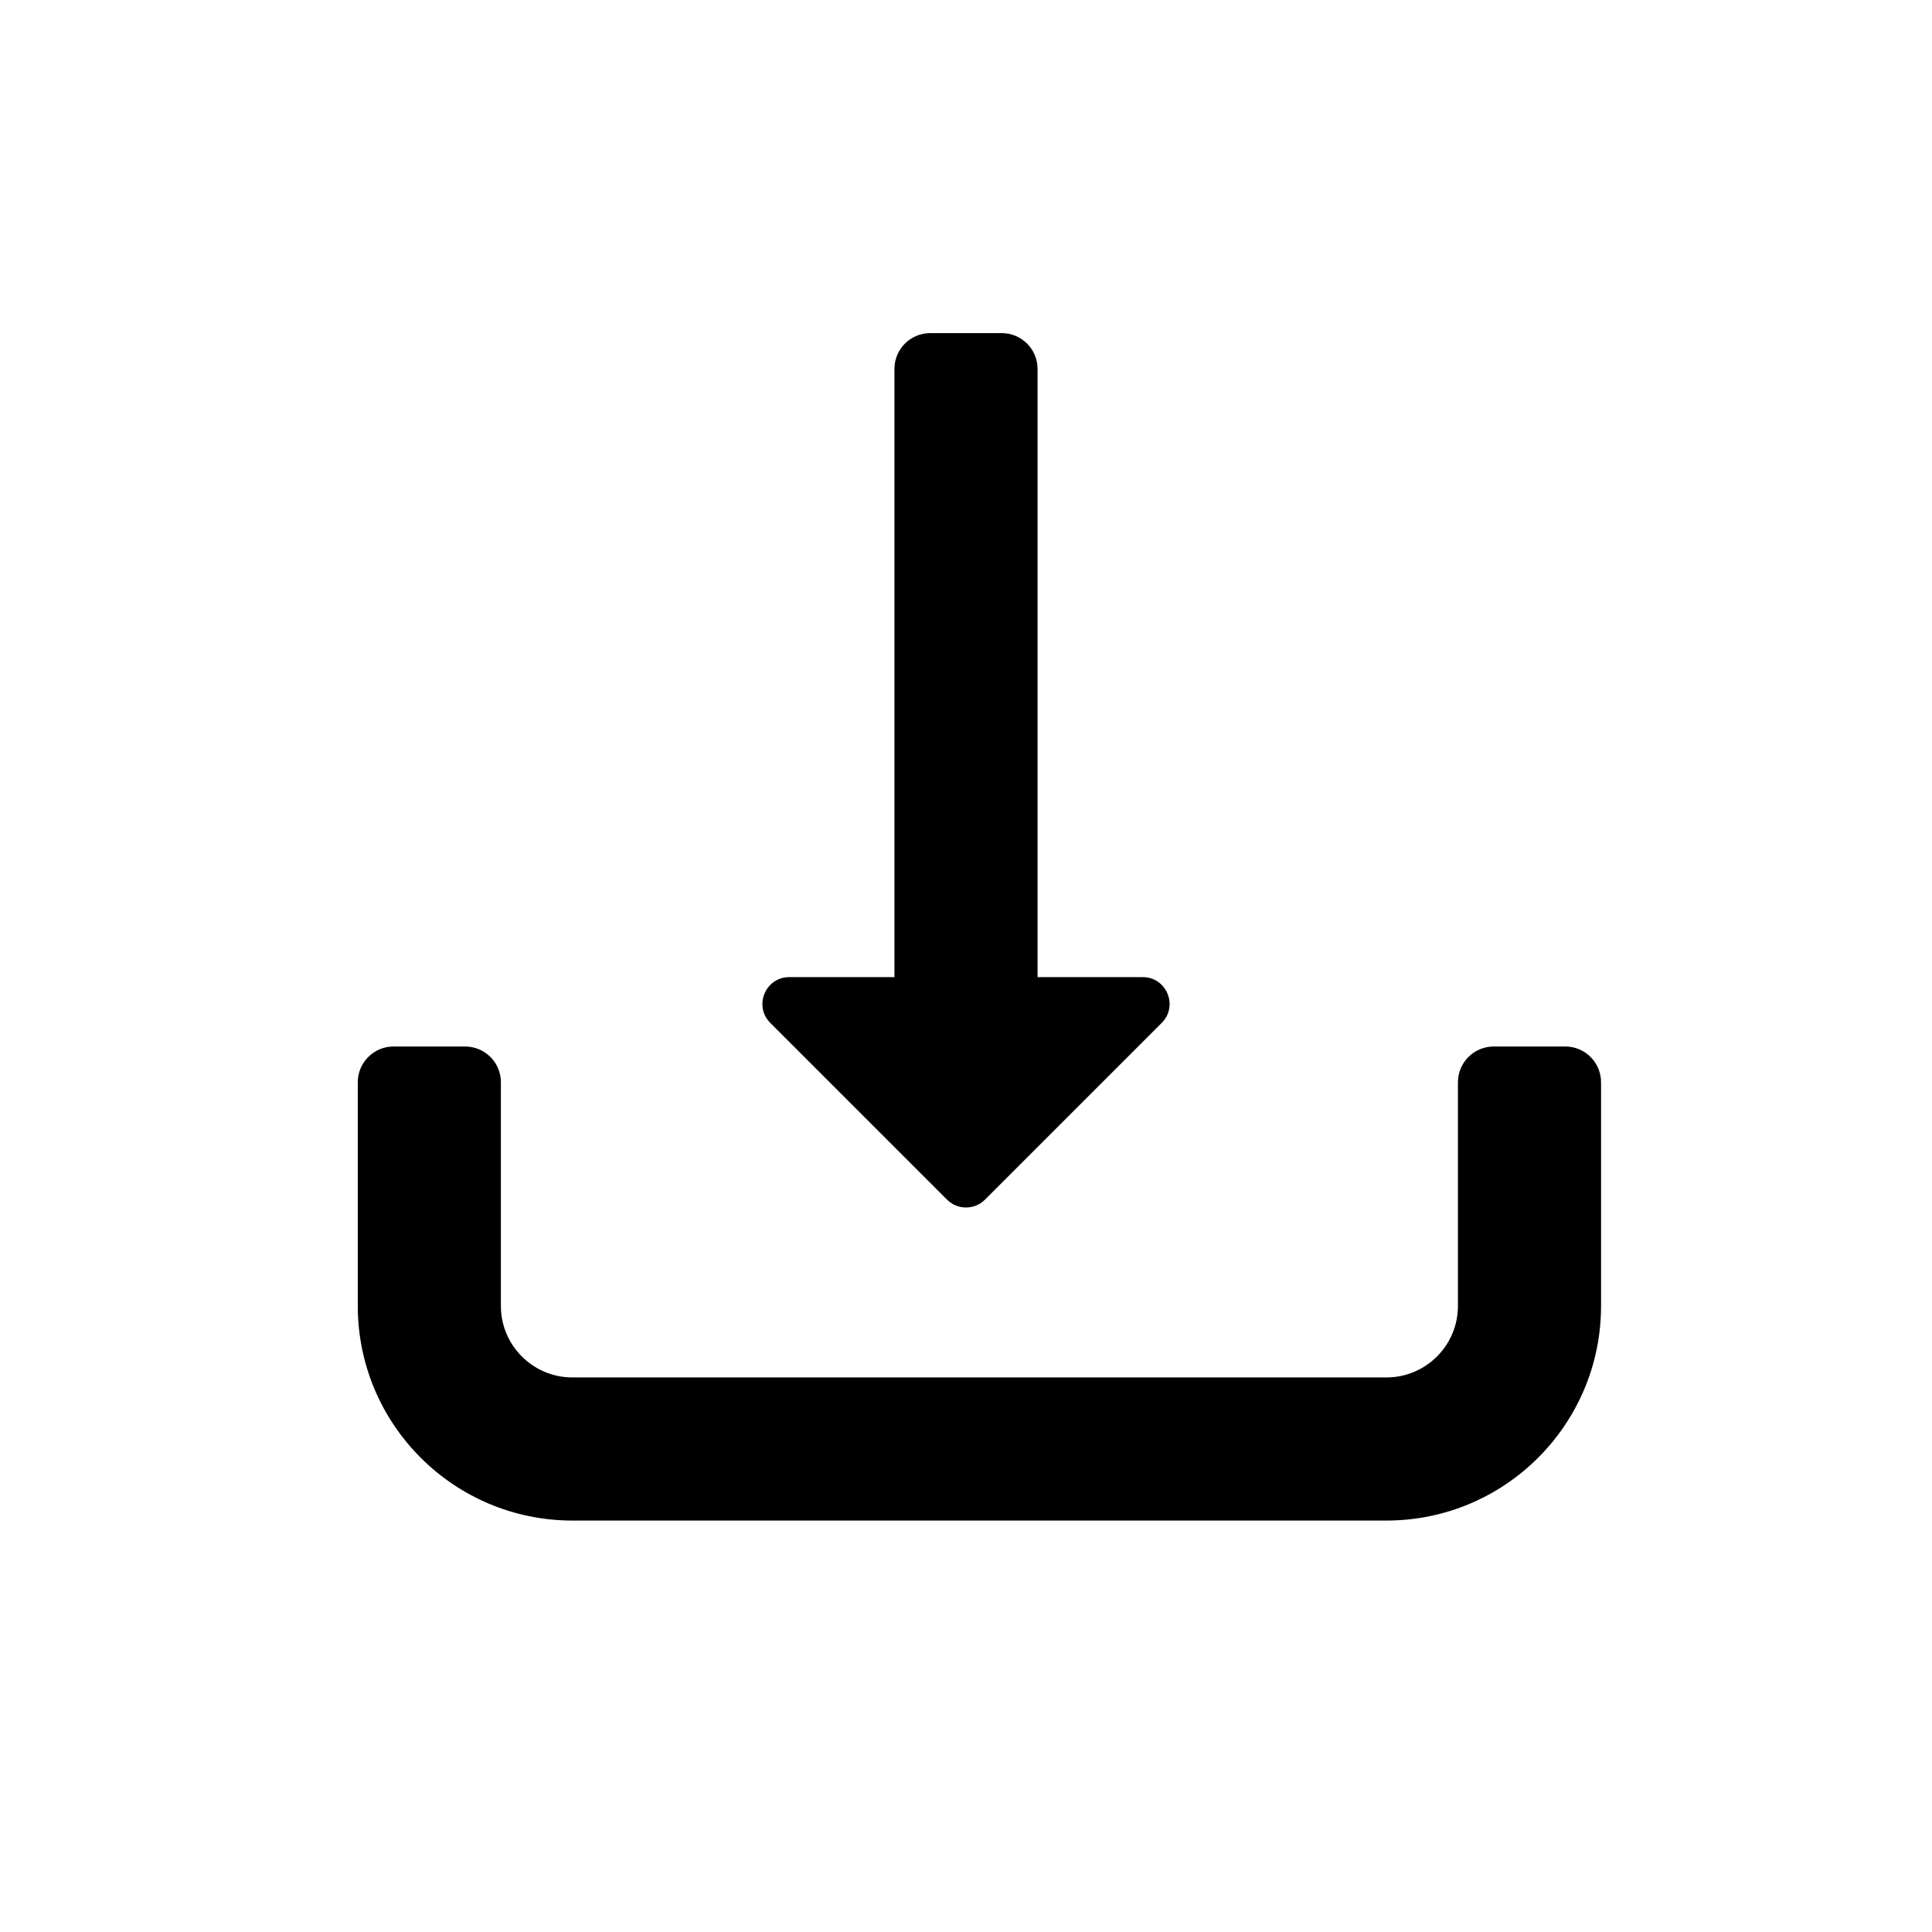
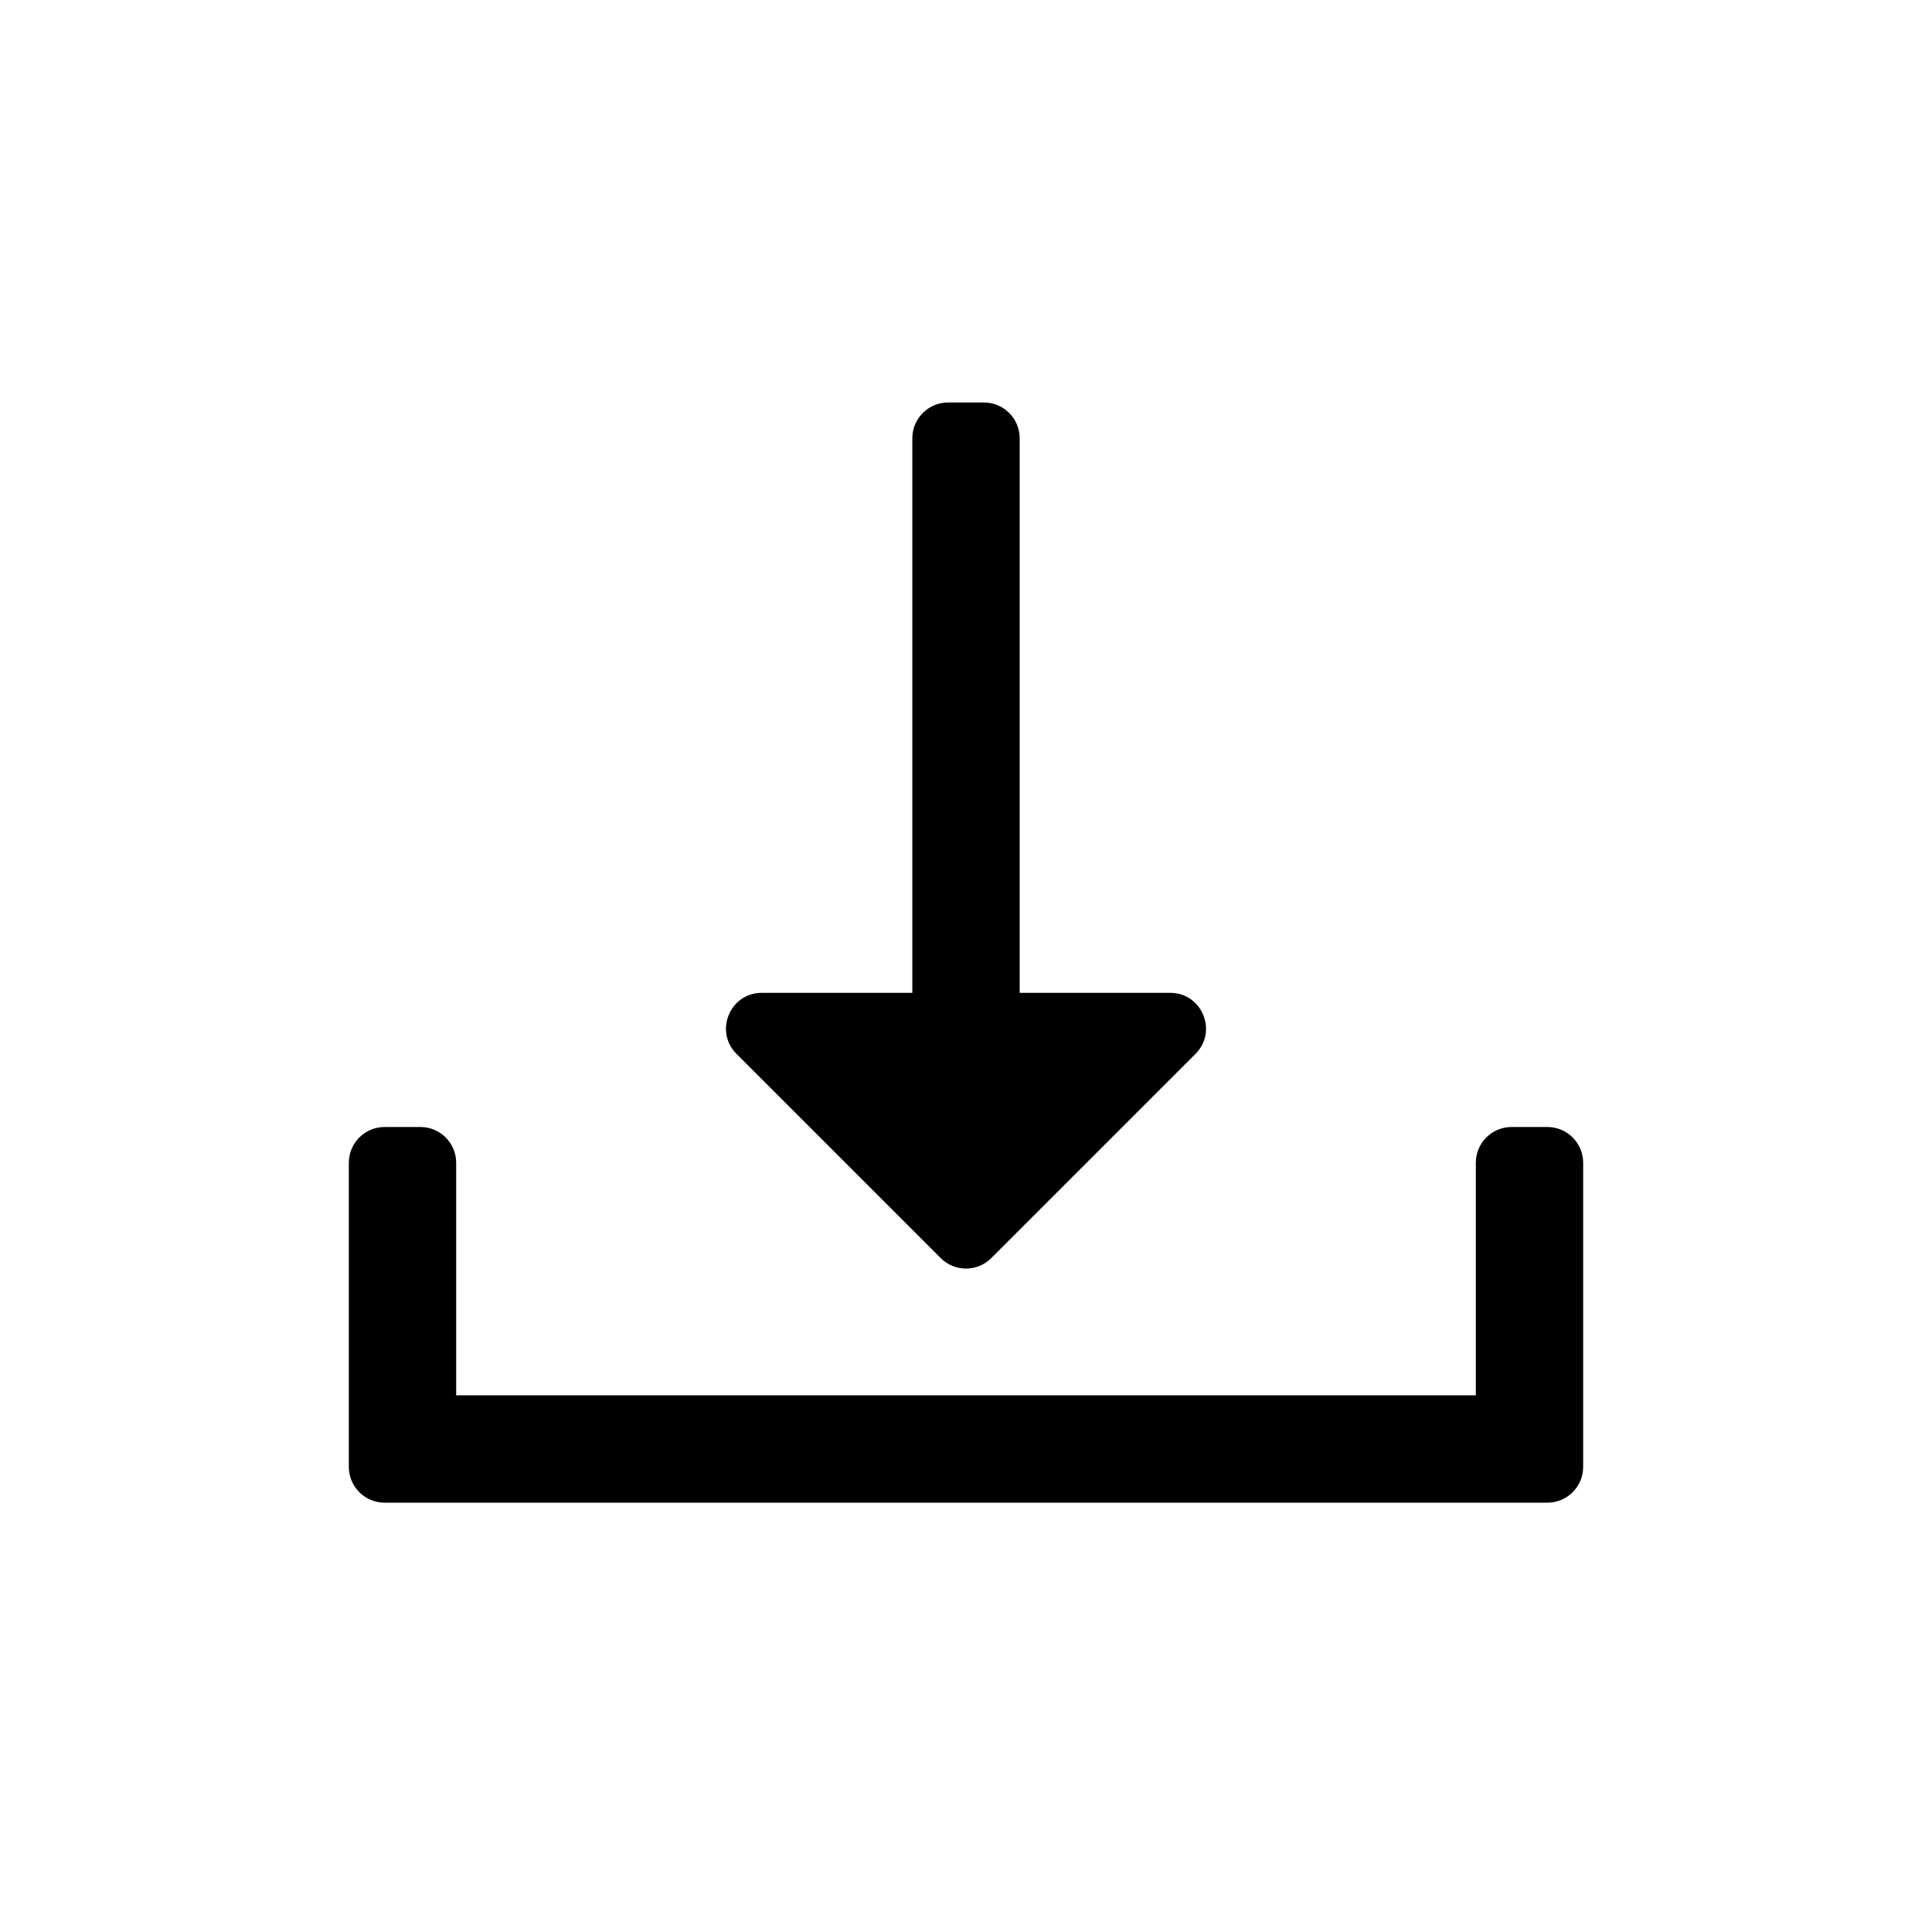
<svg xmlns="http://www.w3.org/2000/svg" version="1.1" id="Layer_1" x="0px" y="0px" width="216px" height="216px" viewBox="0 0 216 216" enable-background="new 0 0 216 216" xml:space="preserve">
-   <g>
-     <g>
-       <path d="M163,121v25c0,4.418-3.582,8-8,8H64c-4.418,0-8-3.582-8-8v-25c0-2.209-1.791-4-4-4h-8c-2.209,0-4,1.791-4,4v25    c0,13.255,10.745,24,24,24h91c13.255,0,24-10.745,24-24v-25c0-2.209-1.791-4-4-4h-8C164.791,117,163,118.791,163,121z" />
-     </g>
-     <g>
-       <path d="M127.757,109.243H116v-68c0-2.209-1.791-4-4-4h-8c-2.209,0-4,1.791-4,4v68H88.243c-2.673,0-4.011,3.231-2.121,5.121    l19.757,19.757c1.172,1.172,3.071,1.172,4.243,0l19.757-19.757C131.769,112.474,130.43,109.243,127.757,109.243z" />
-     </g>
-   </g>
+   <path d="M130.828,111H114V49c0-2.209-1.791-4-4-4h-4c-2.209,0-4,1.791-4,4v62H85.172c-3.564,0-5.348,4.309-2.828,6.828  l22.828,22.828c1.562,1.562,4.095,1.562,5.657,0l22.828-22.828C136.177,115.309,134.392,111,130.828,111z" />
+   <path d="M173,168H43c-2.209,0-4-1.791-4-4v-34c0-2.209,1.791-4,4-4h4c2.209,0,4,1.791,4,4v26h114v-26c0-2.209,1.791-4,4-4h4  c2.209,0,4,1.791,4,4v34C177,166.209,175.209,168,173,168z" />
</svg>
